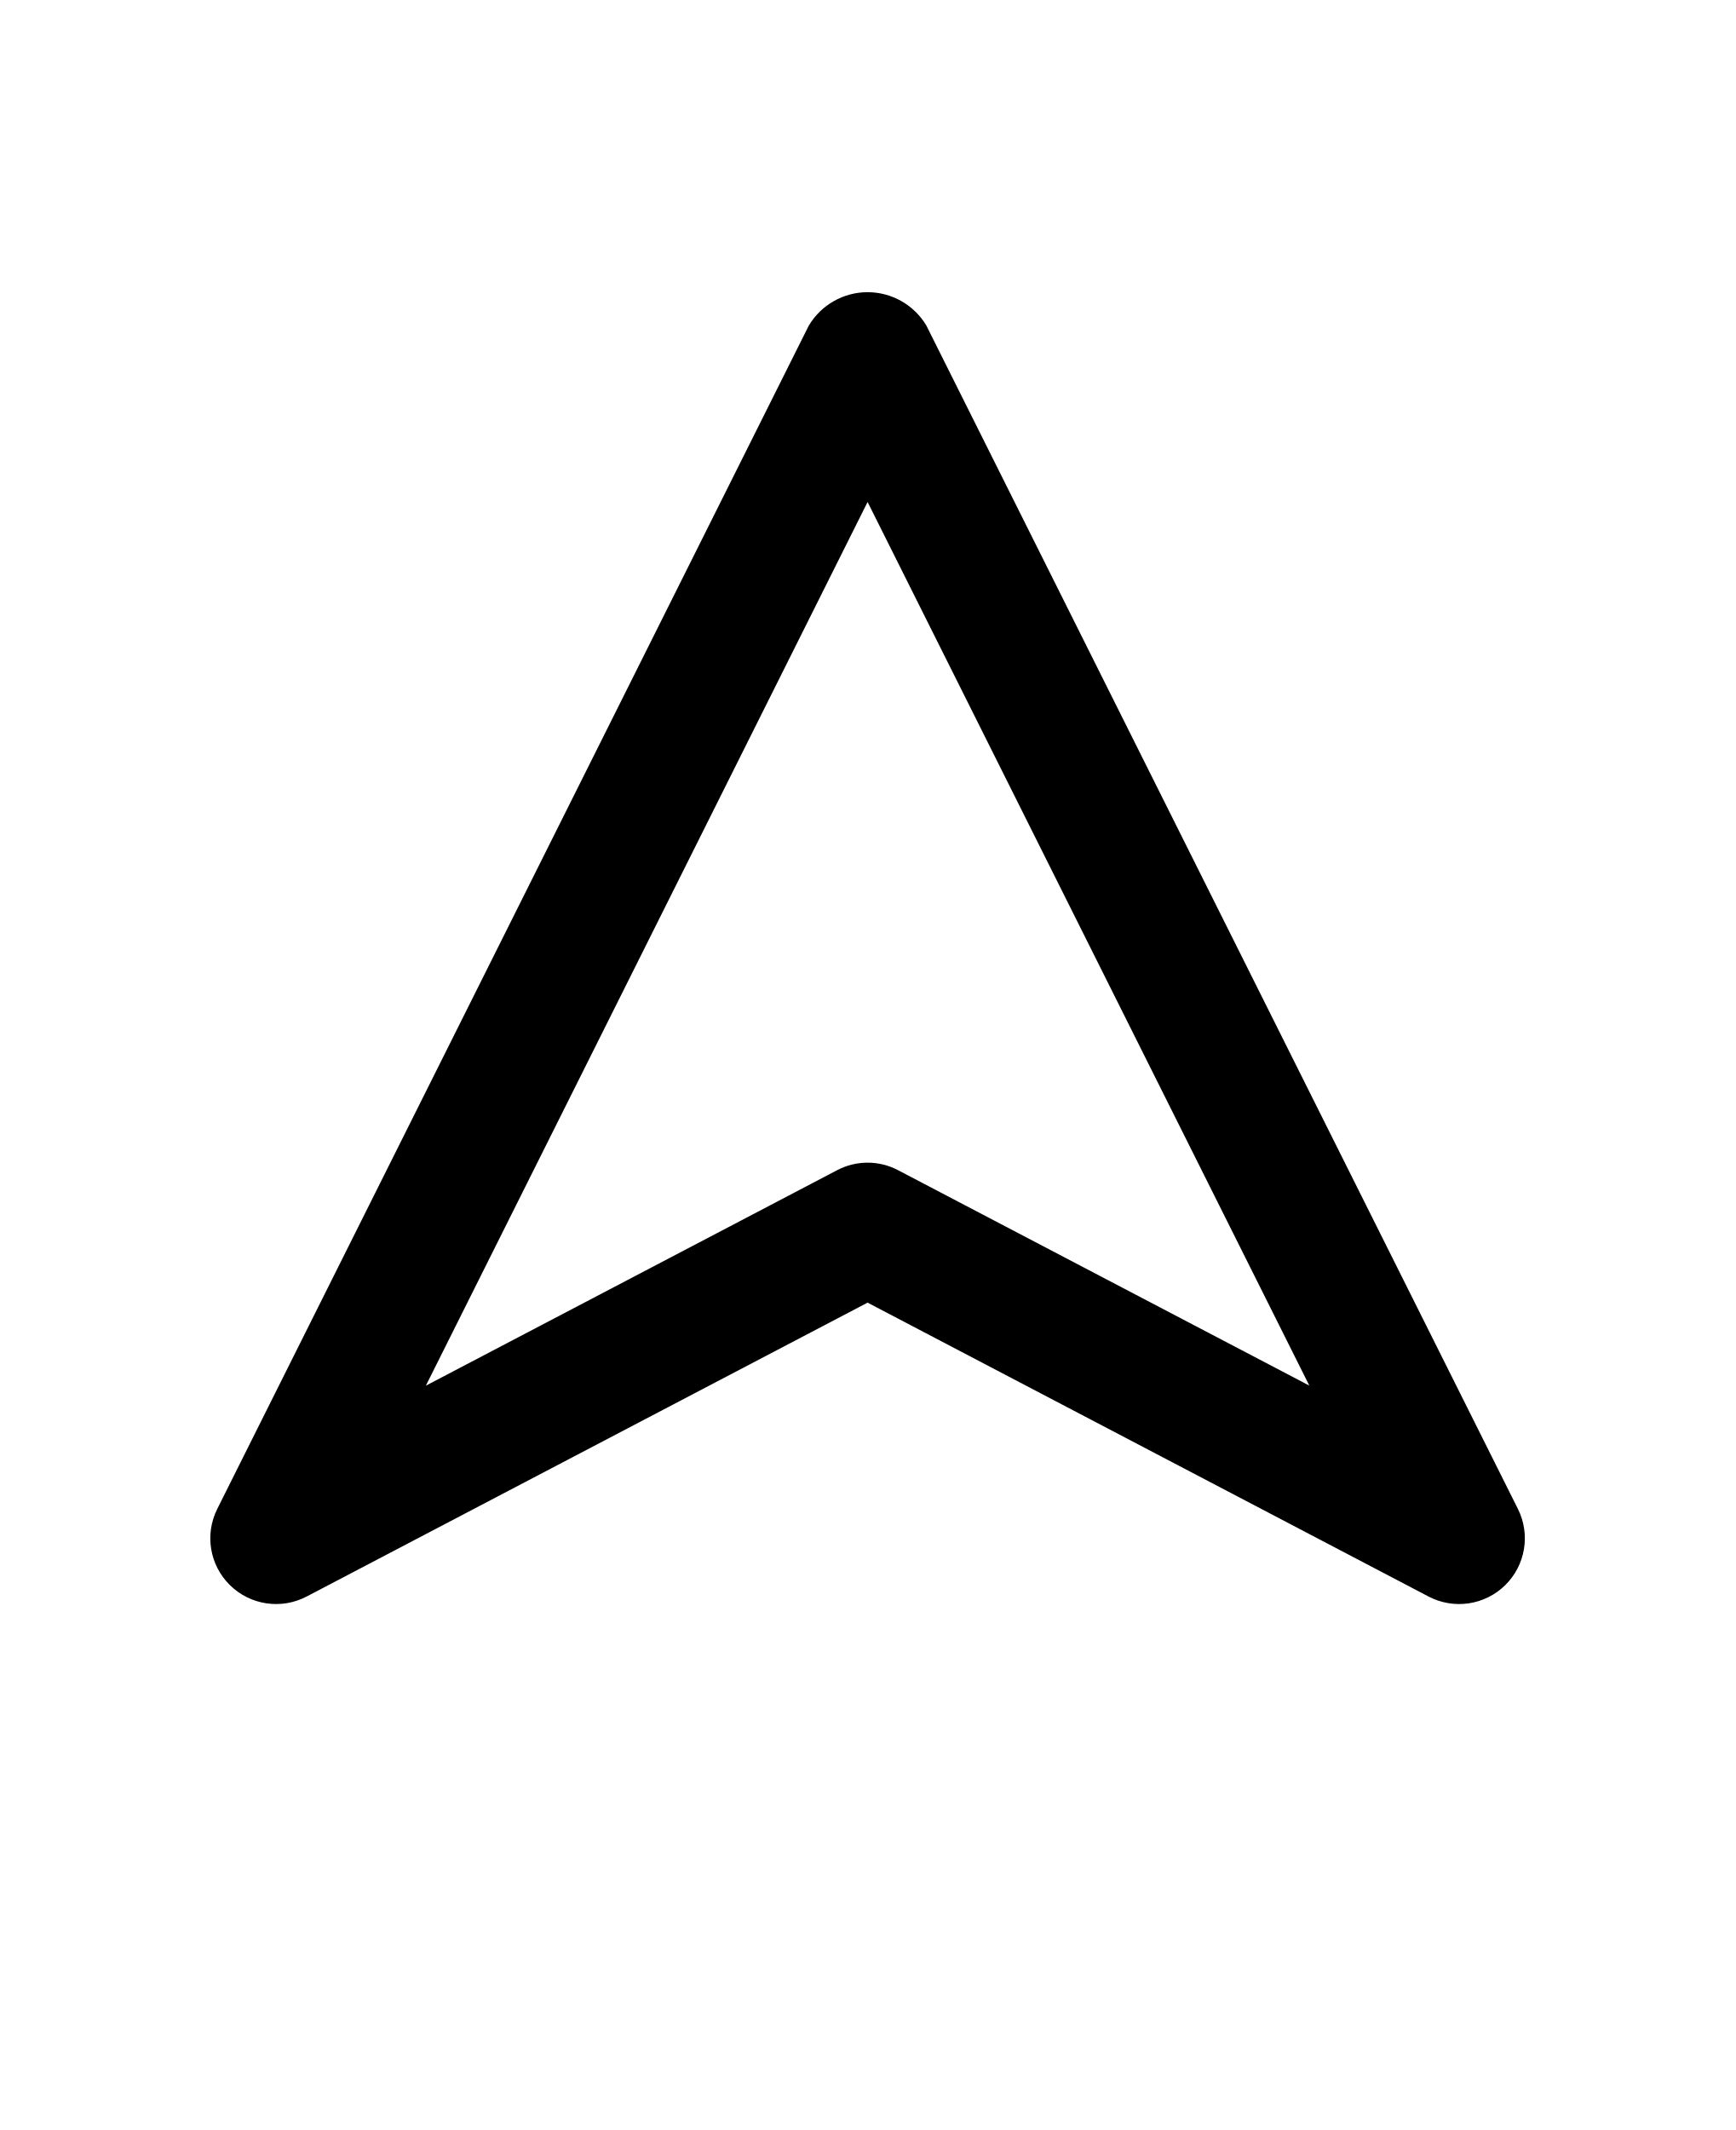
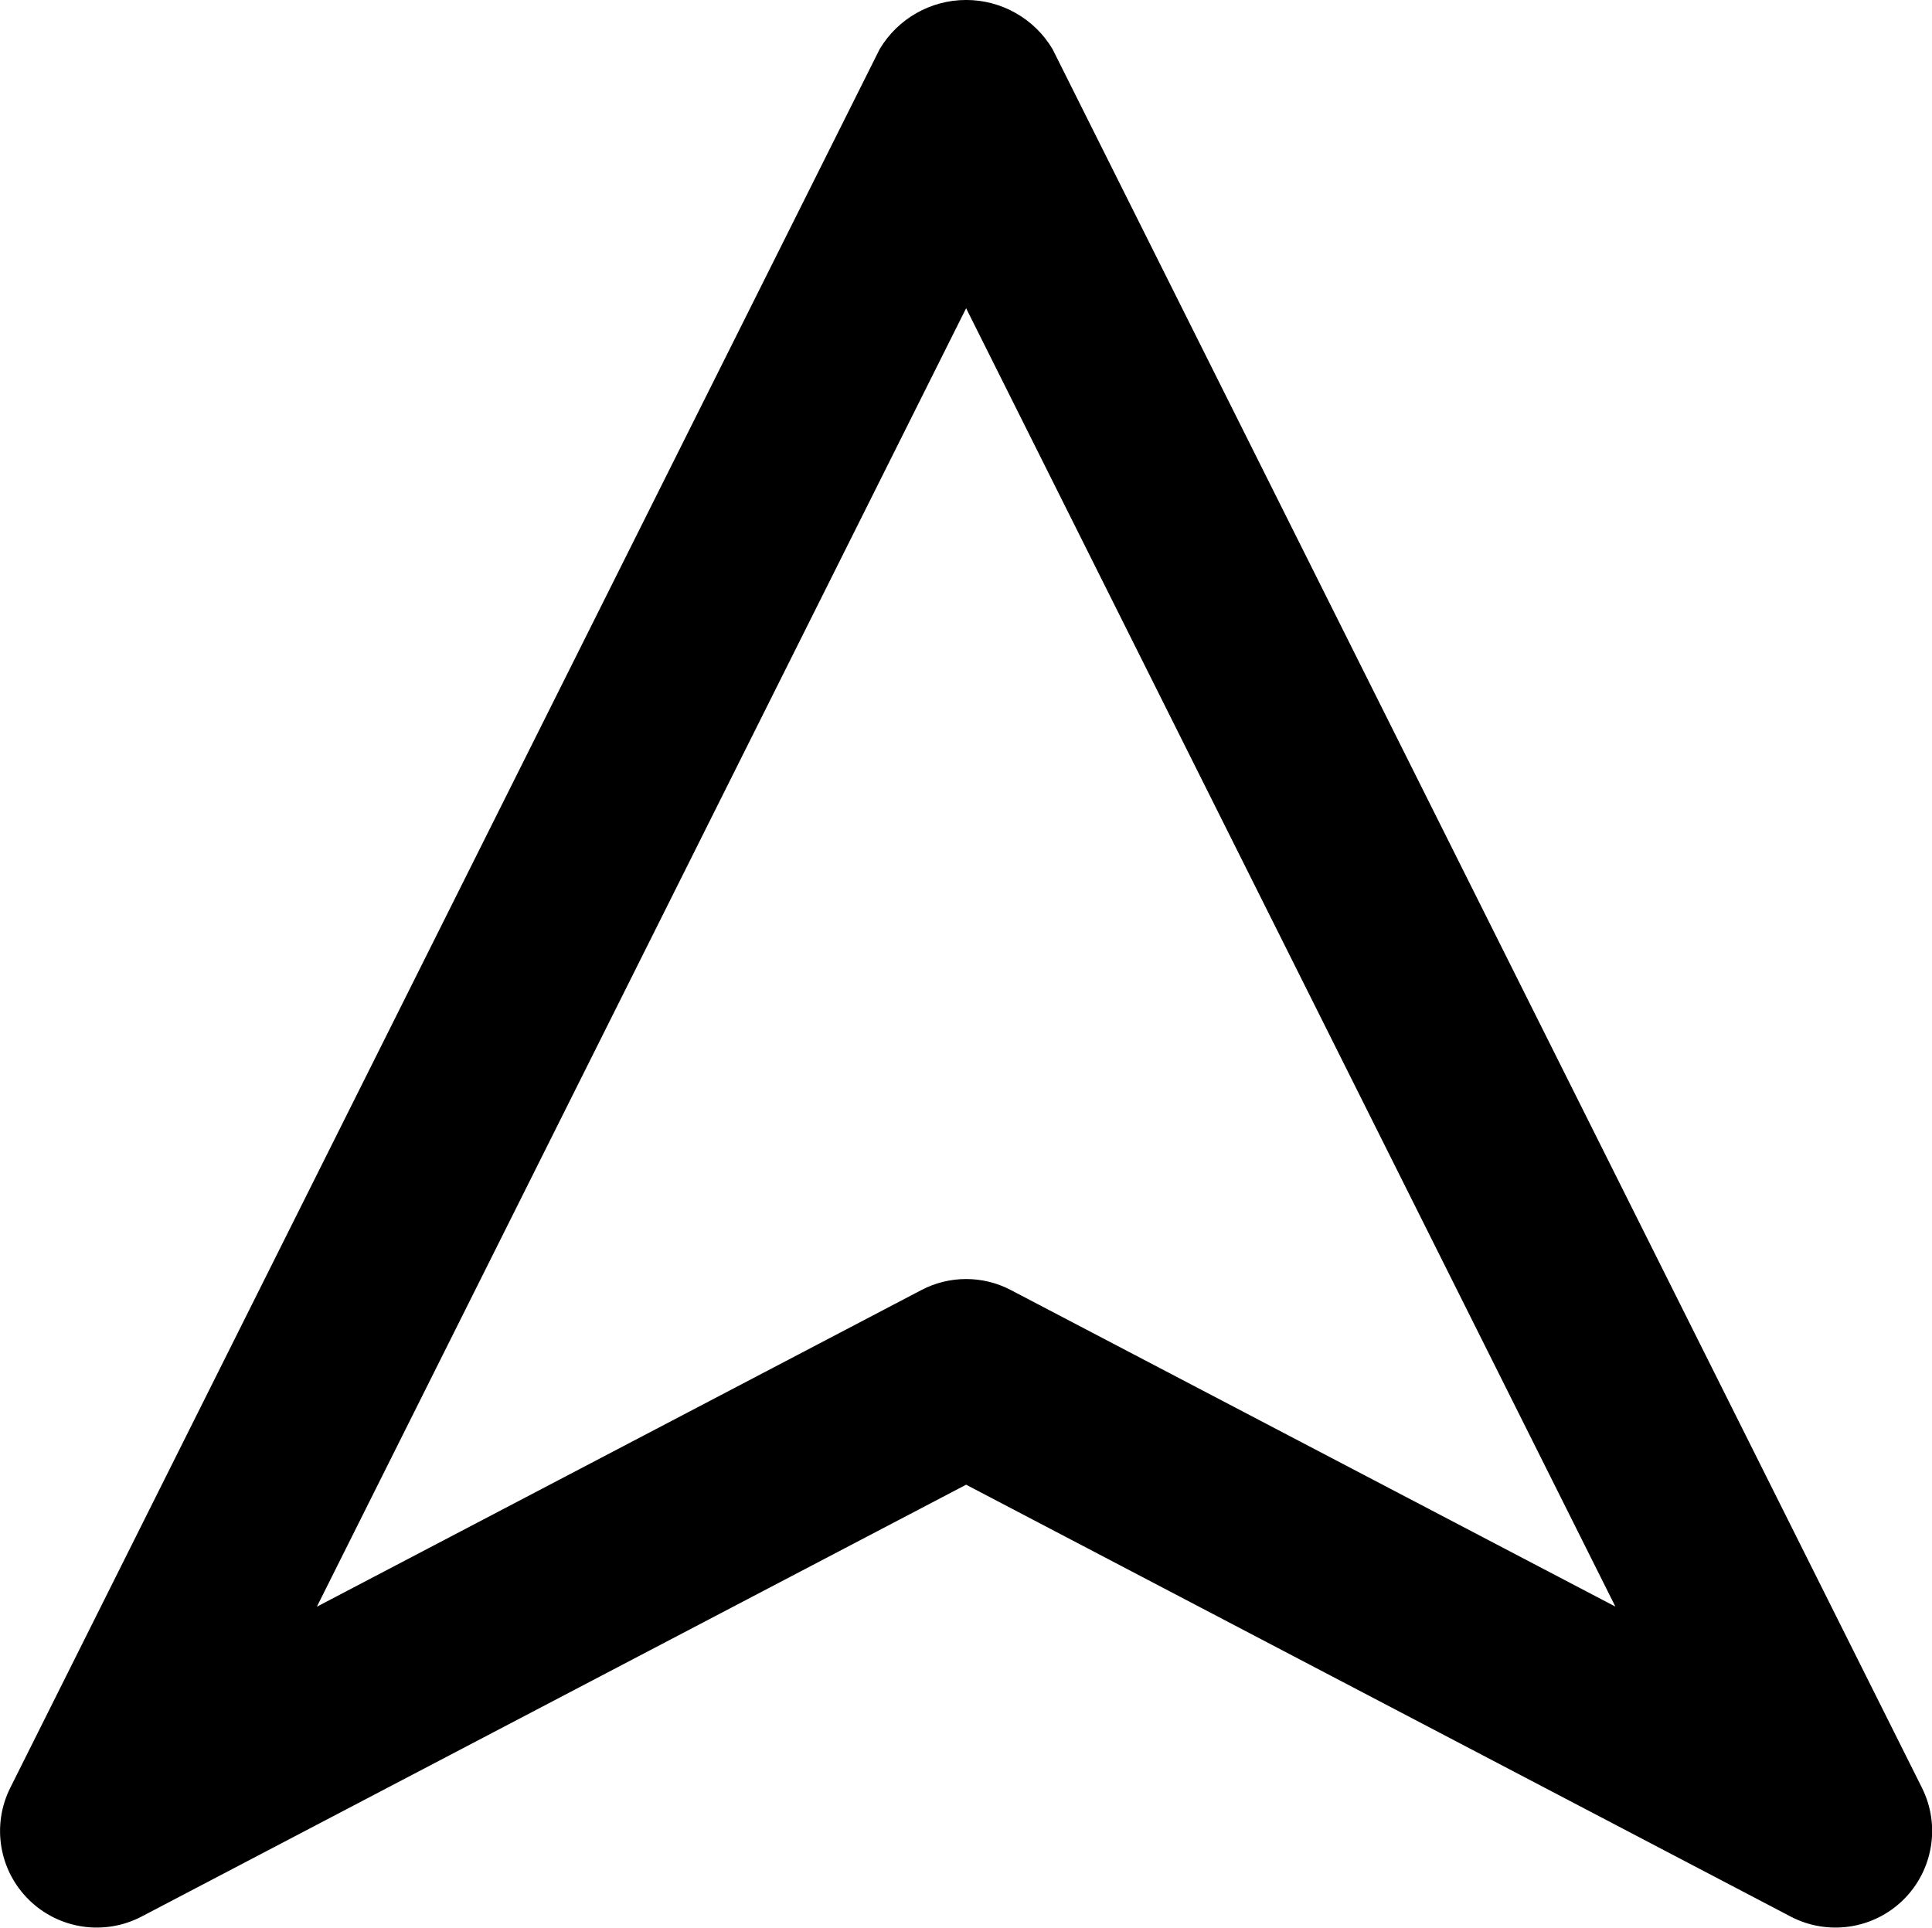
- <svg xmlns="http://www.w3.org/2000/svg" version="1.1" viewBox="-5.0 -10.0 110.0 135.0">
+ <svg xmlns="http://www.w3.org/2000/svg" version="1.1" viewBox="8.33 8.52 83.33 83.15">
  <path d="m14.434 91.191 35.566-18.629 35.566 18.629c1.602 0.836 3.562 0.547 4.852-0.719 1.289-1.266 1.617-3.219 0.809-4.836l-37.5-75c-0.781-1.312-2.199-2.117-3.727-2.117s-2.945 0.805-3.727 2.117l-37.5 75c-0.809 1.617-0.484 3.57 0.809 4.836 1.289 1.266 3.25 1.555 4.852 0.719zm35.566-69.375 28.004 56.004-26.07-13.652c-1.211-0.637-2.656-0.637-3.867 0l-26.07 13.656z" />
</svg>
